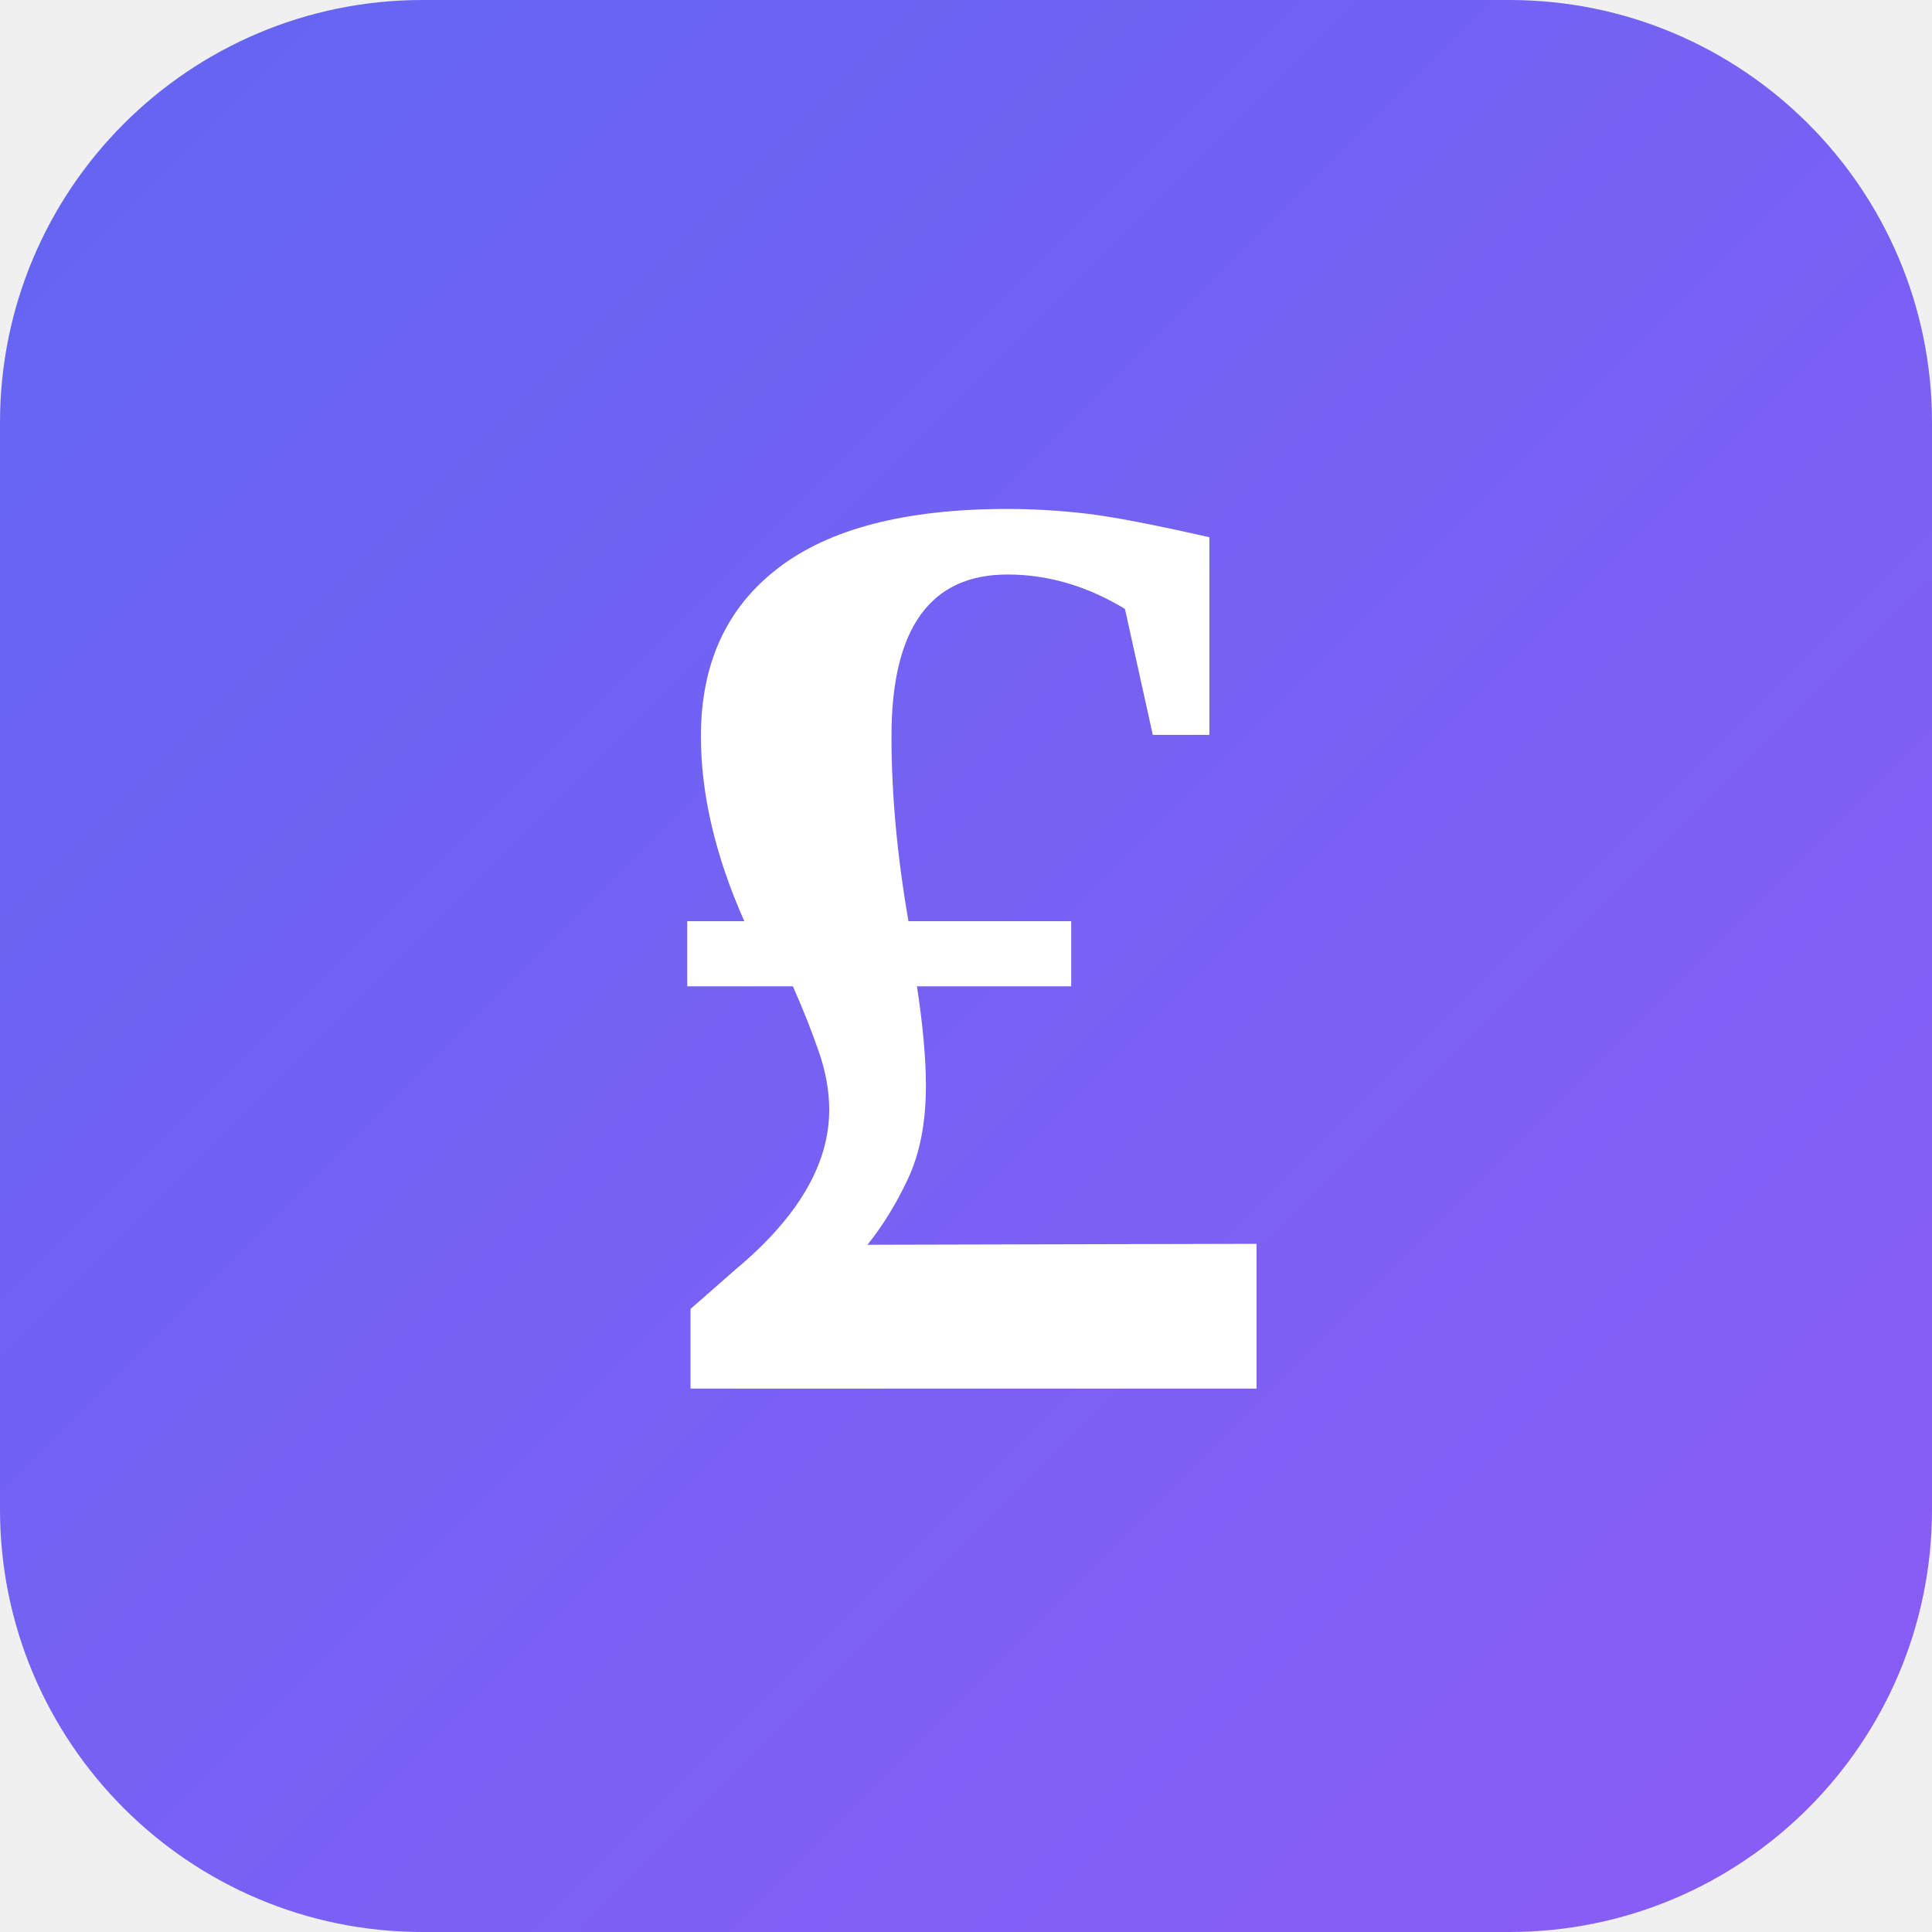
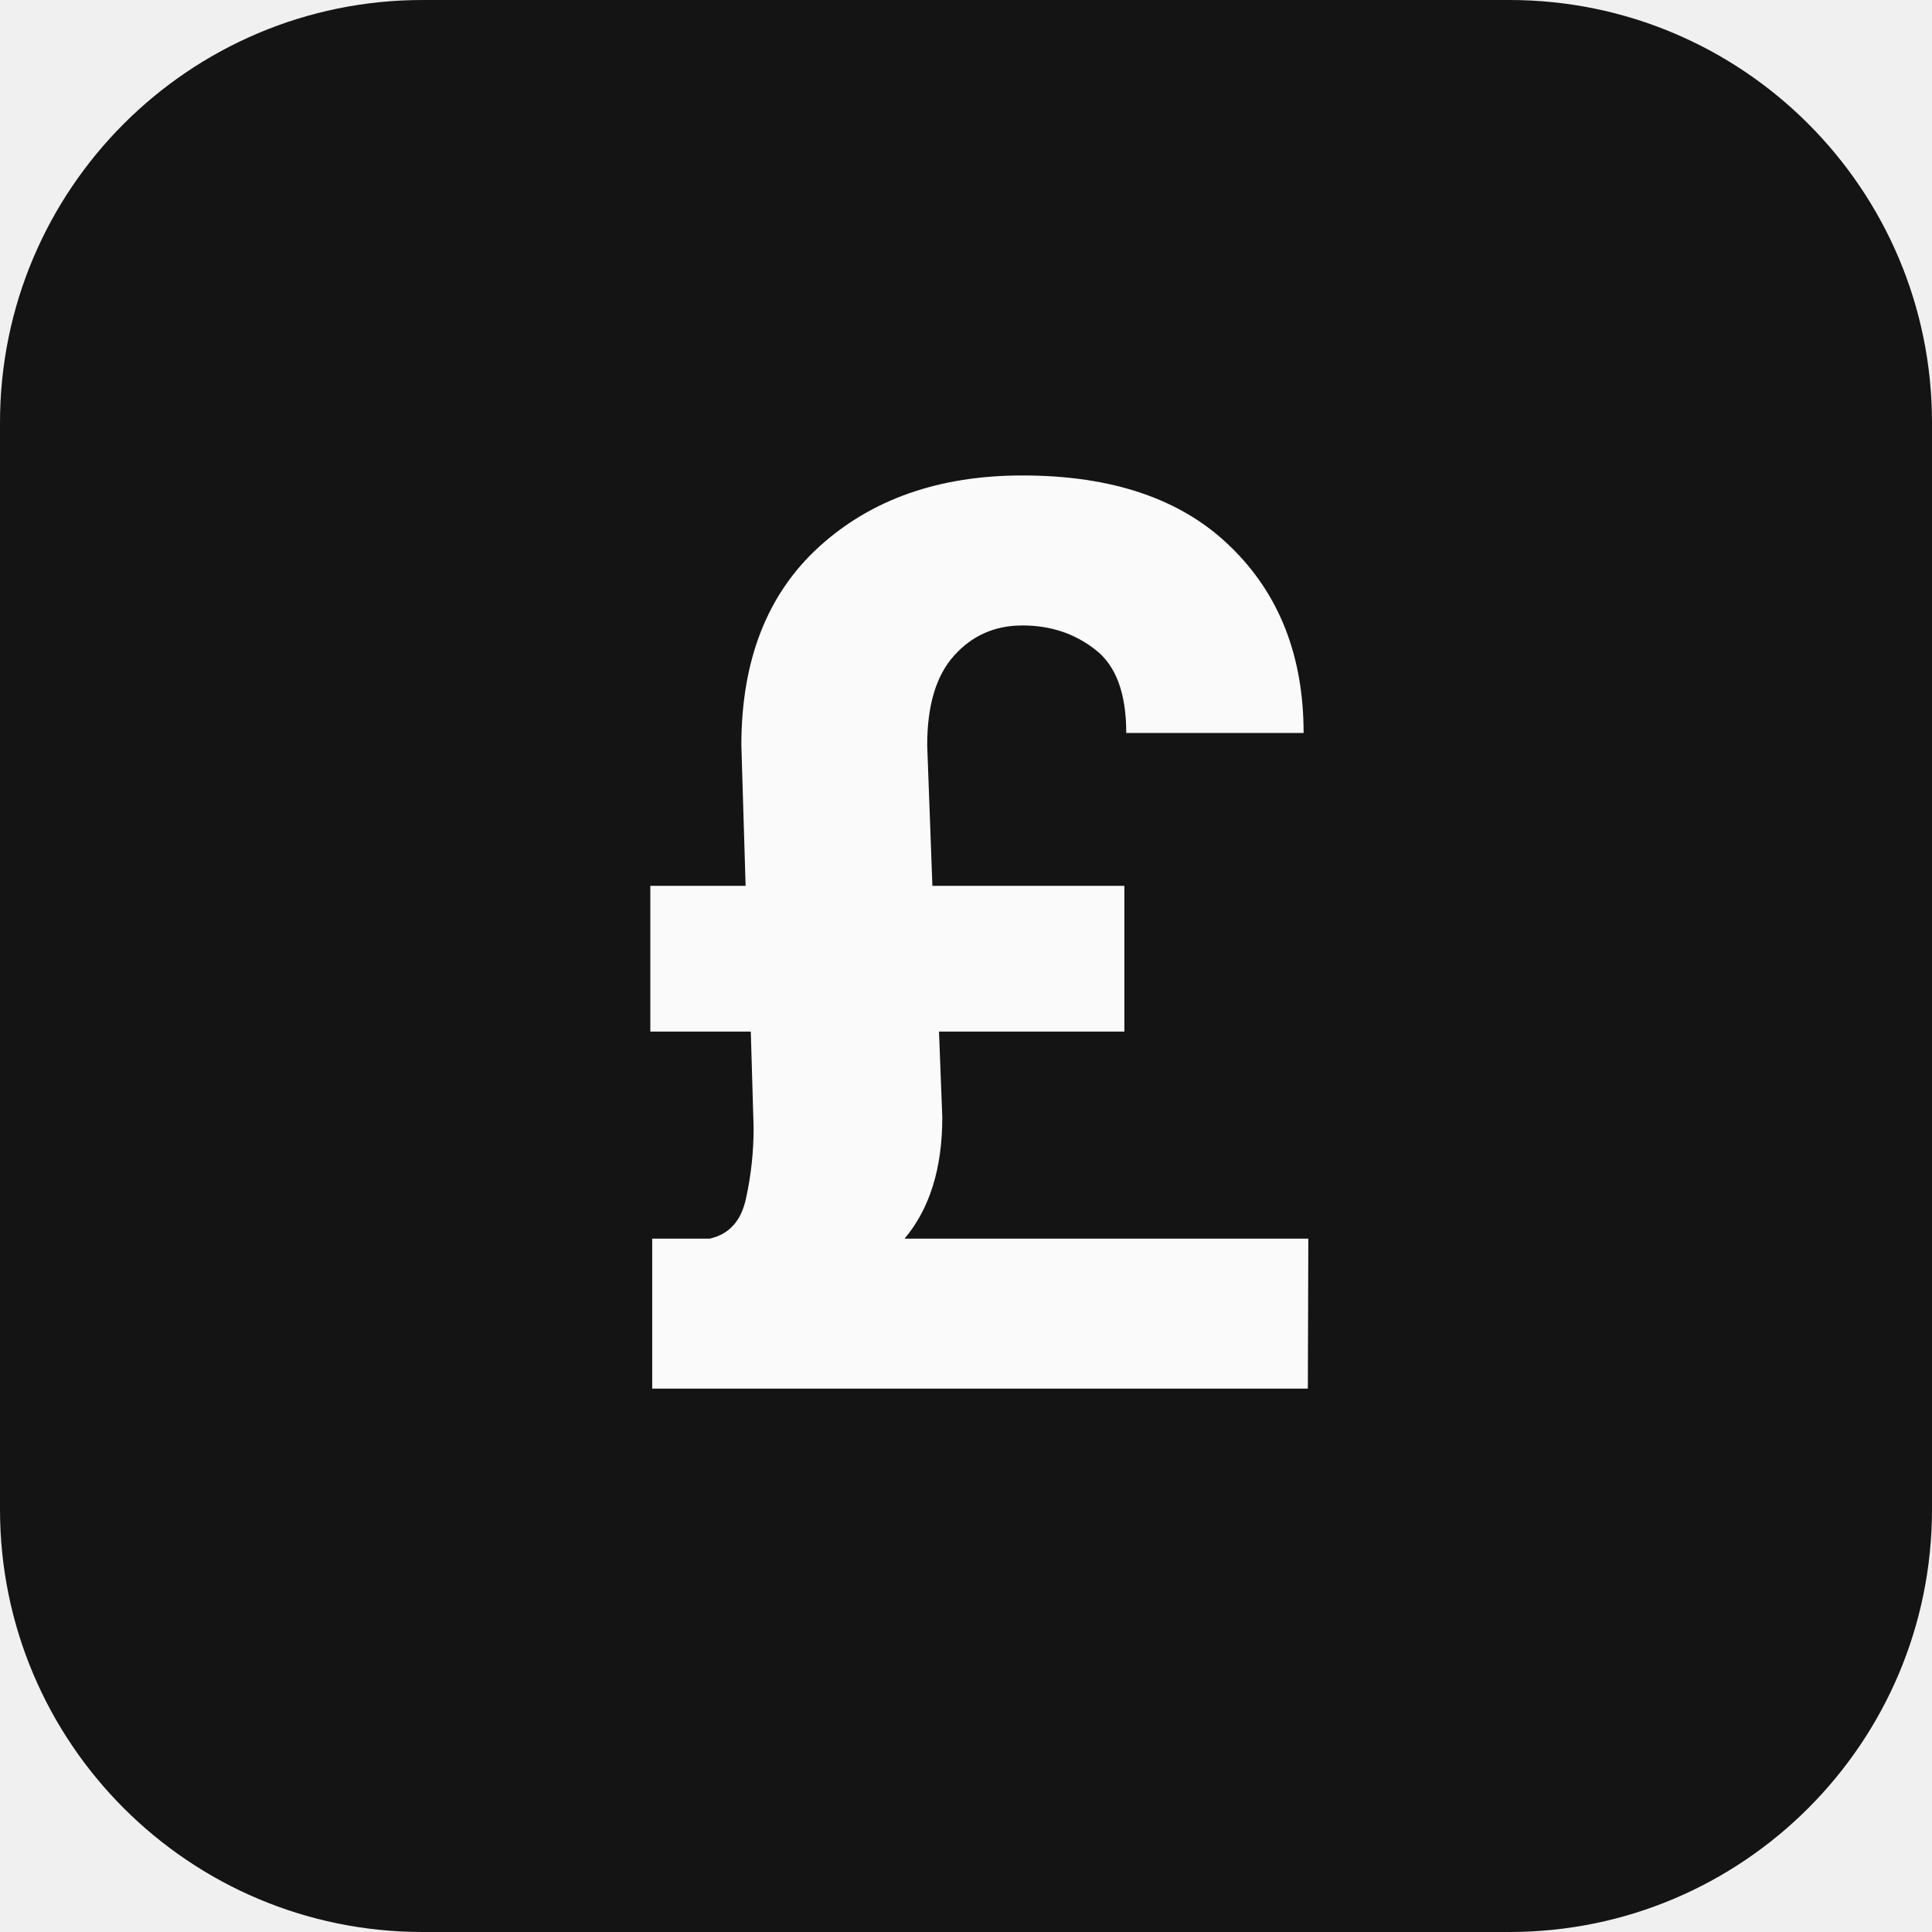
<svg xmlns="http://www.w3.org/2000/svg" viewBox="0 0 64 64">
-   <defs>
-     <linearGradient id="g" x1="0" y1="0" x2="64" y2="64" gradientUnits="userSpaceOnUse">
-       <stop offset="0" stop-color="#6366f1" />
-       <stop offset="1" stop-color="#8b5cf6" />
-     </linearGradient>
-   </defs>
-   <rect width="64" height="64" rx="14" fill="url(#g)" />
-   <text x="32" y="46" font-family="Georgia, 'Times New Roman', serif" font-size="44" font-weight="700" text-anchor="middle" fill="#ffffff">£</text>
+   <rect width="64" height="64" rx="14" fill="#141414" />
+   <text x="32" y="46" font-family="system-ui, -apple-system, 'Segoe UI', Roboto, sans-serif" font-size="42" font-weight="700" text-anchor="middle" fill="#fafafa">£</text>
</svg>
